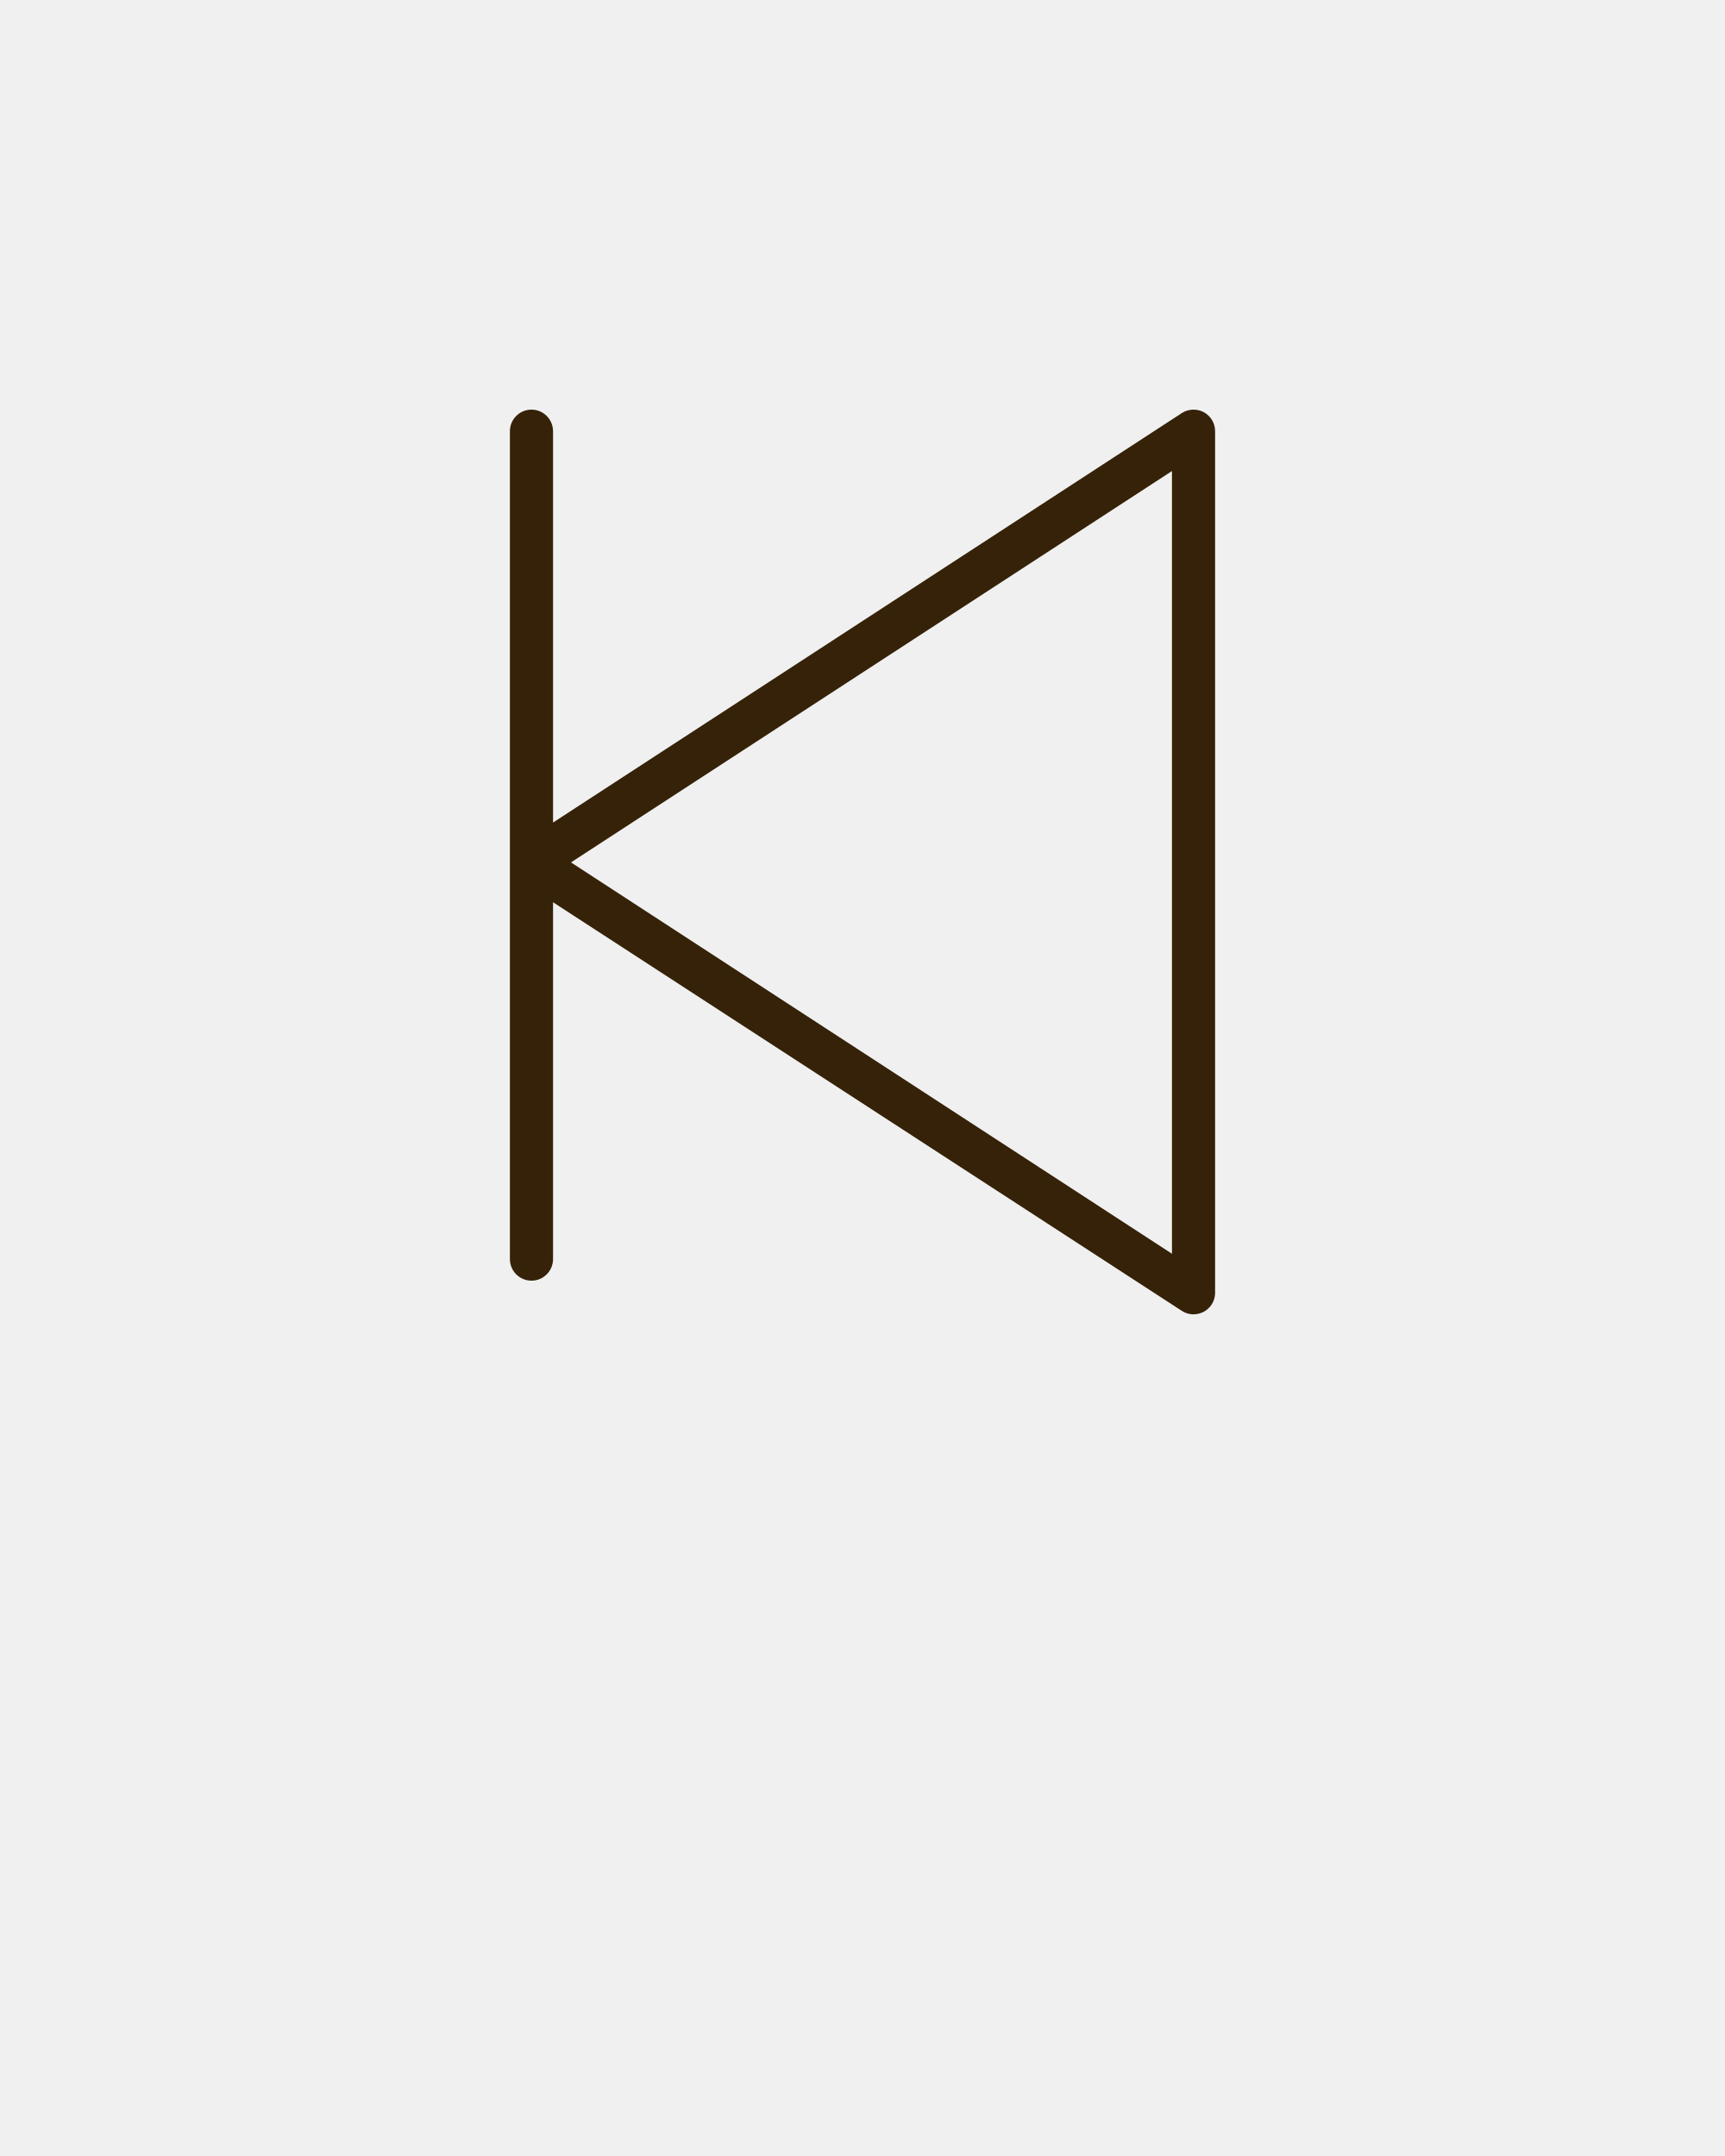
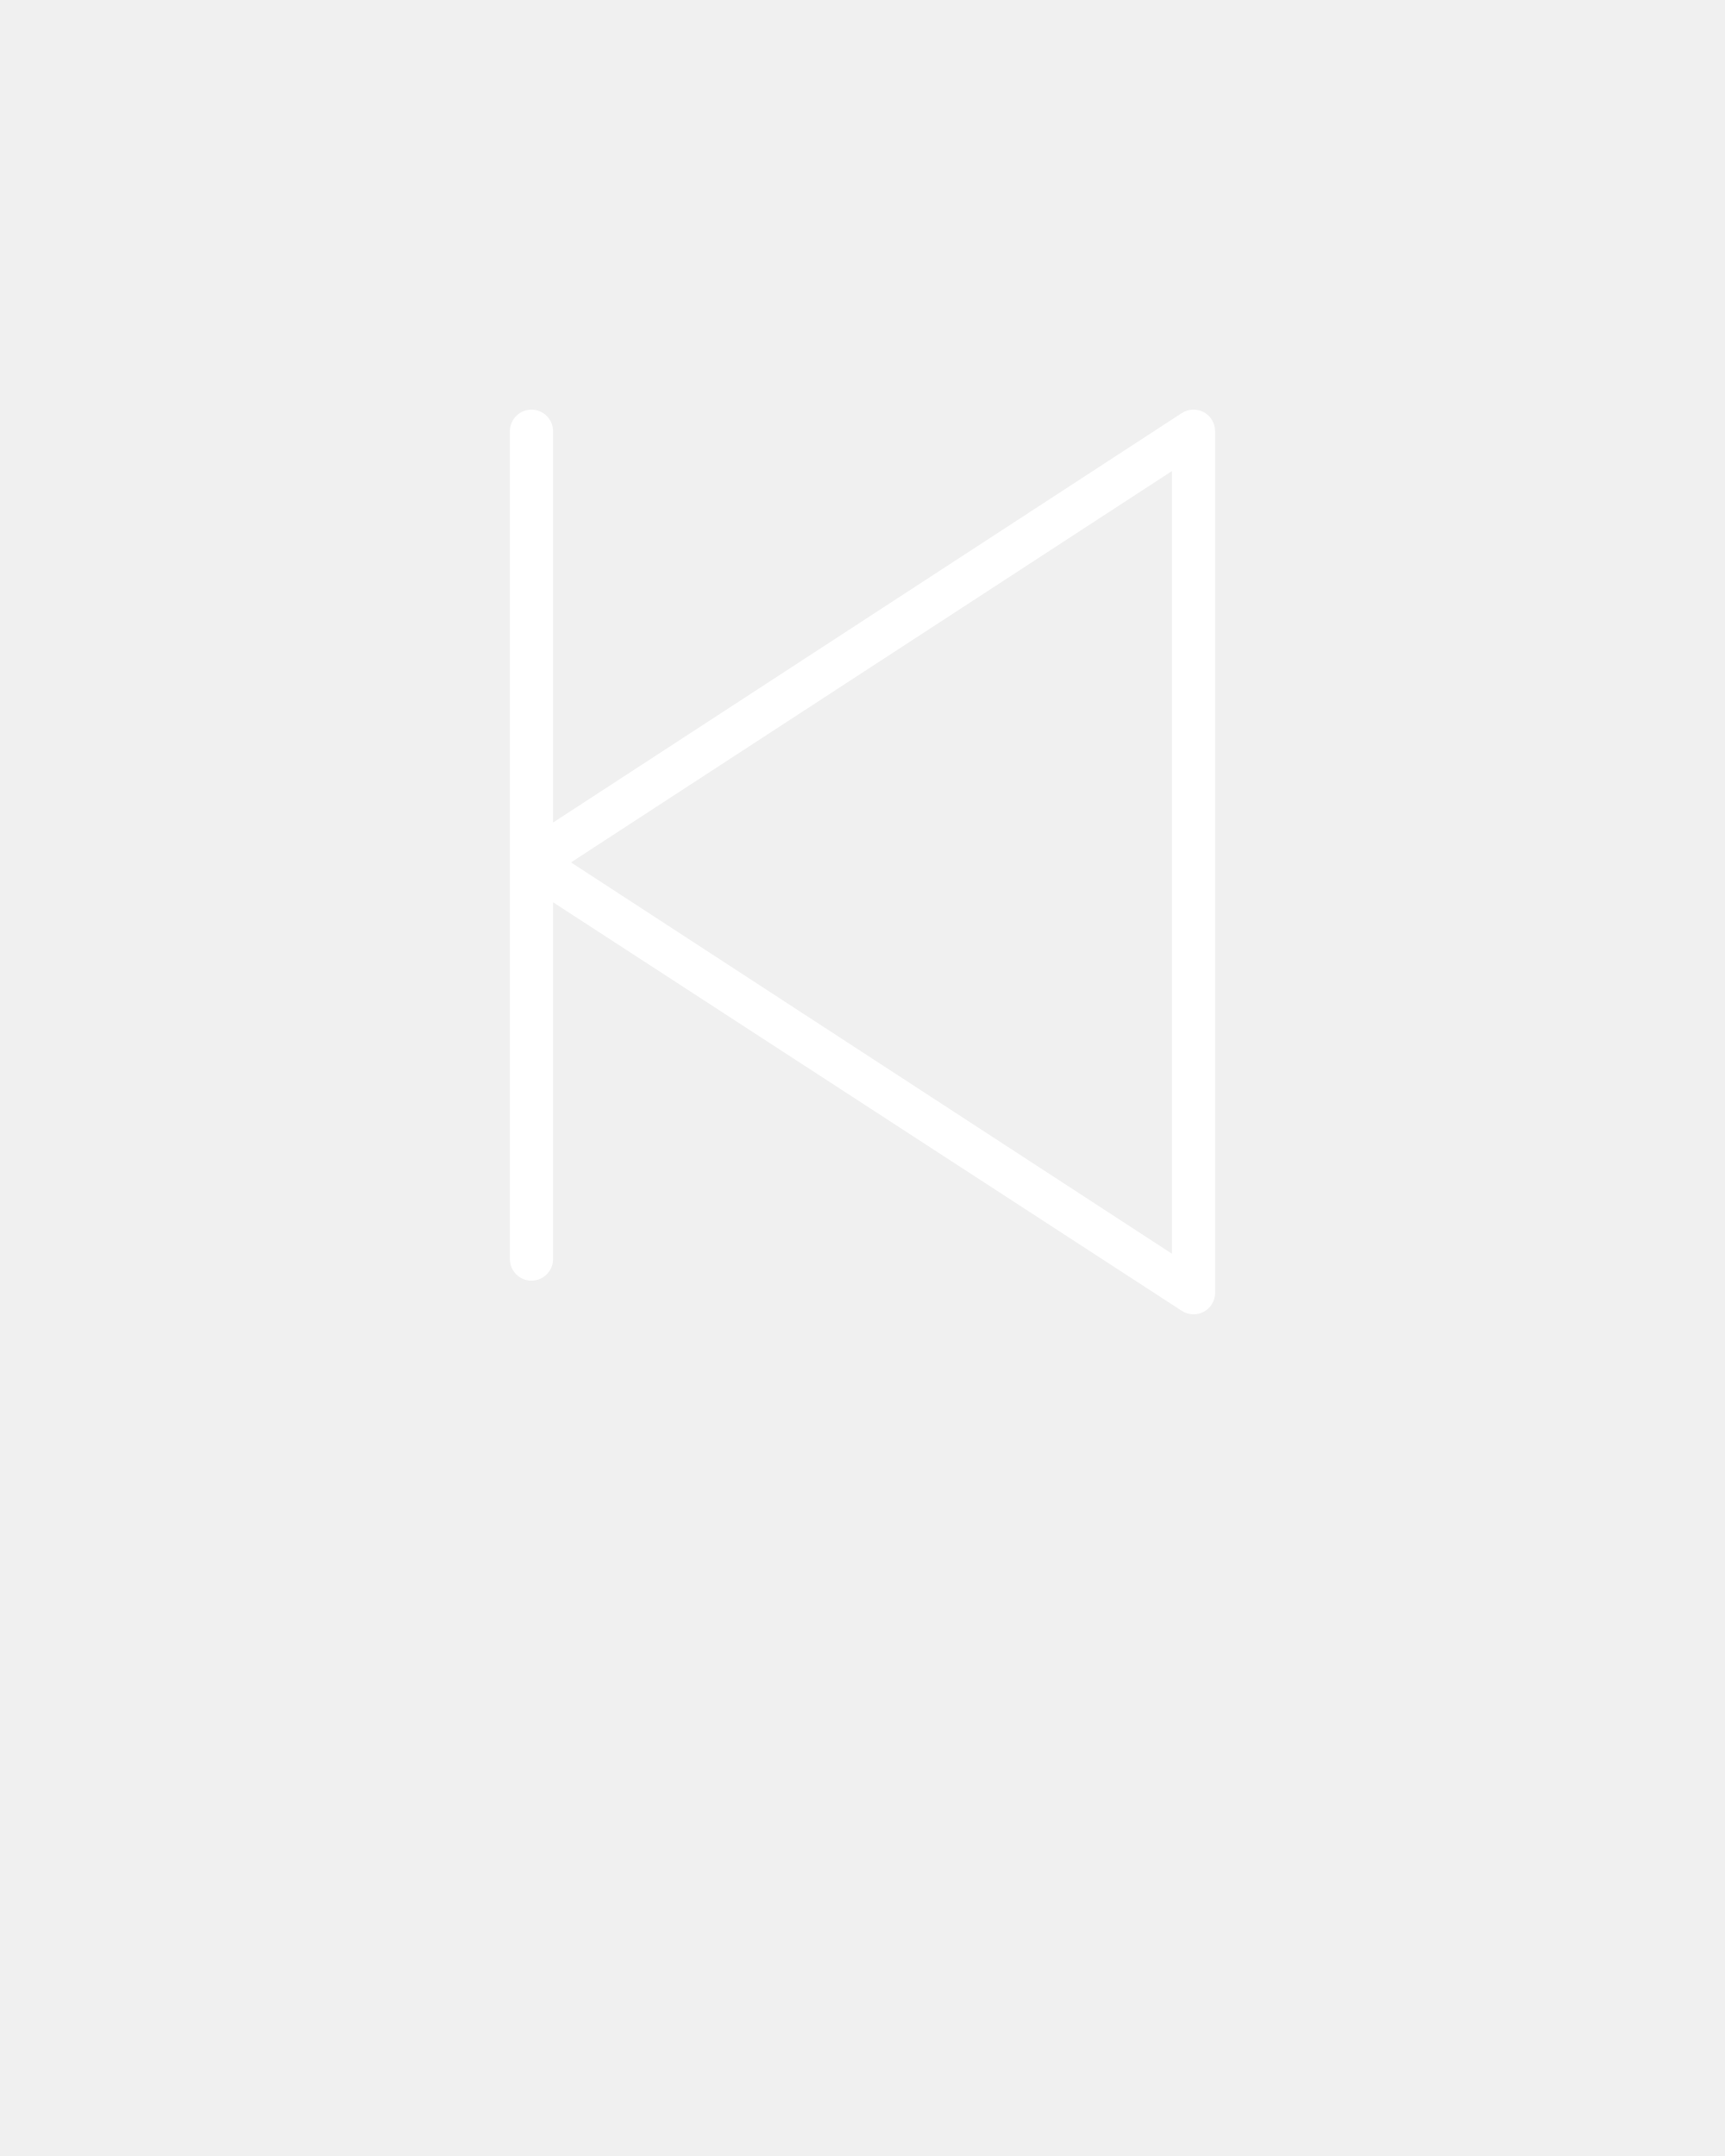
- <svg xmlns="http://www.w3.org/2000/svg" fill="#352208" data-name="Layer 1" viewBox="0 0 100 125" x="0px" y="0px">
-   <path fill="#352208" d="M69.79,23.9a1.26,1.26,0,0,0-1.28.05L32.06,47.69V25a1.25,     1.25,0,1,0-2.5,0V73a1.25,1.25,0,1,0,2.5,0V52.31L68.51,76a1.25,1.25,     0,0,0,1.93-1V25A1.25,1.25,0,0,0,69.79,23.9ZM67.94,72.69,33.1,50,67.94,27.31Z" />
+ <svg xmlns="http://www.w3.org/2000/svg" fill="#FFFFFF" data-name="Layer 1" viewBox="0 0 100 125" x="0px" y="0px">
+   <path fill="#FFFFFF" d="M69.79,23.9a1.26,1.26,0,0,0-1.28.05L32.06,47.69V25a1.25,     1.25,0,1,0-2.5,0V73a1.25,1.25,0,1,0,2.5,0V52.31L68.51,76a1.25,1.25,     0,0,0,1.93-1V25A1.25,1.25,0,0,0,69.79,23.9ZM67.94,72.69,33.1,50,67.94,27.31Z" />
</svg>
